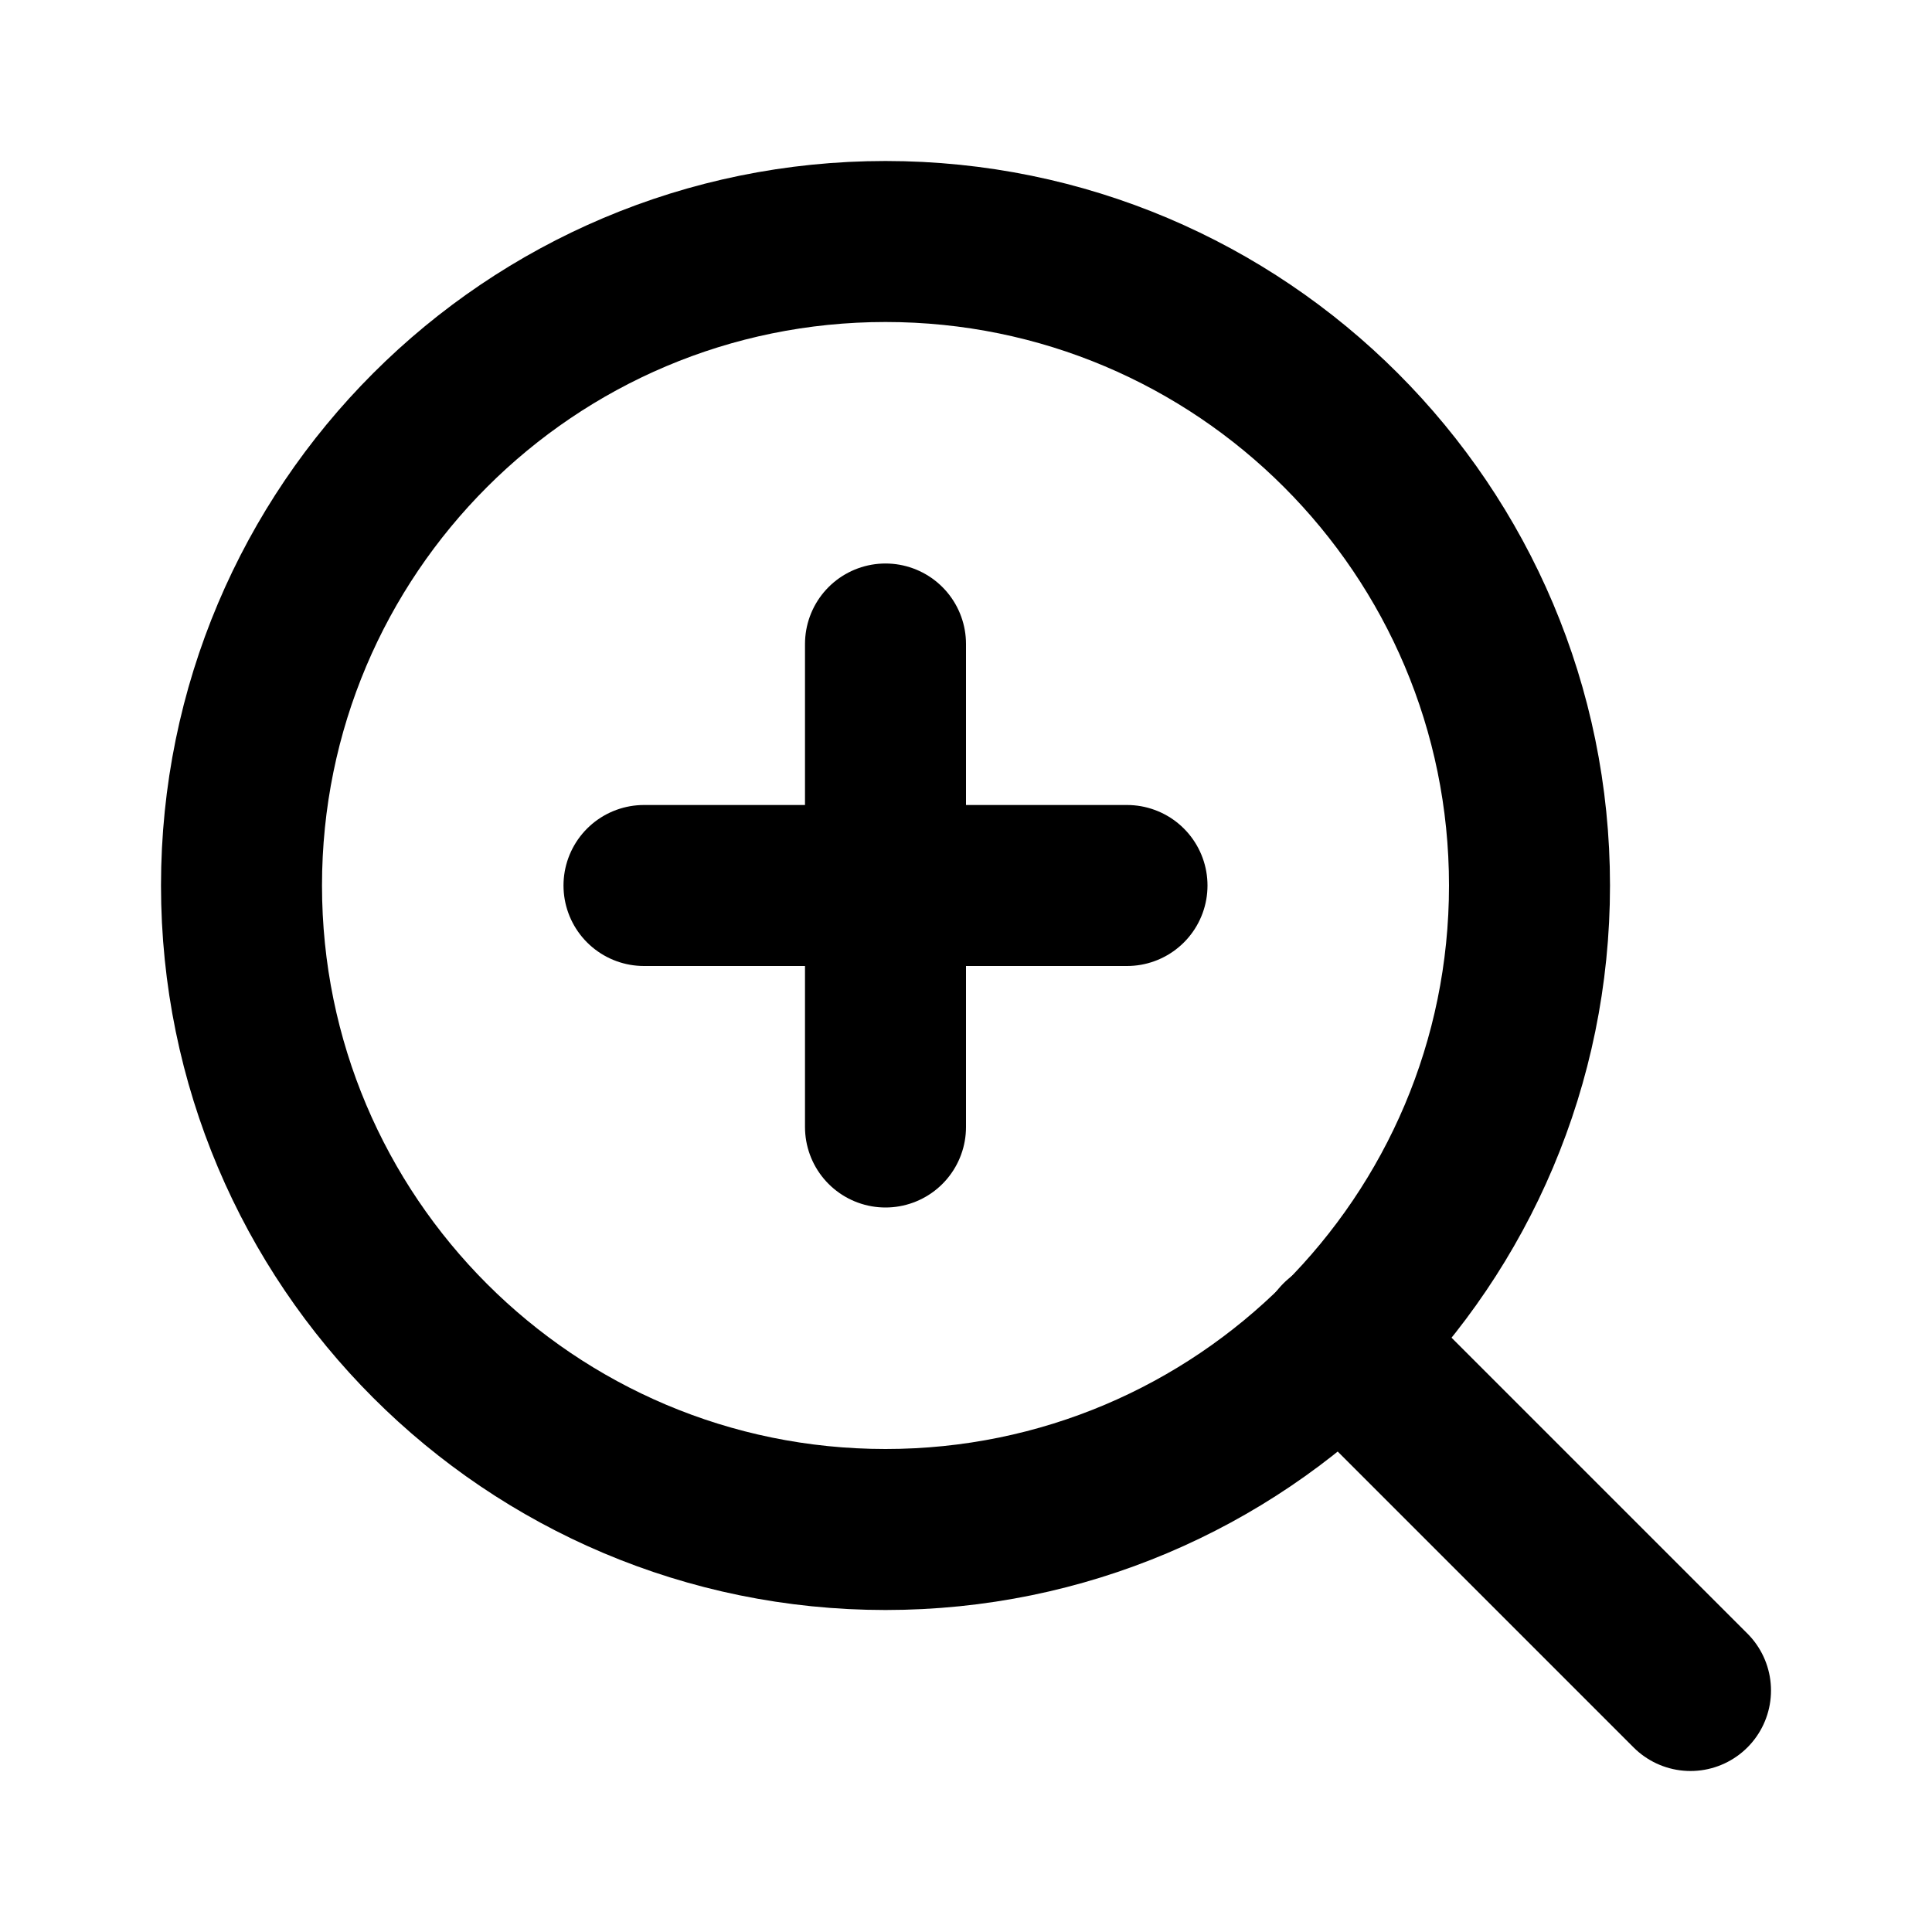
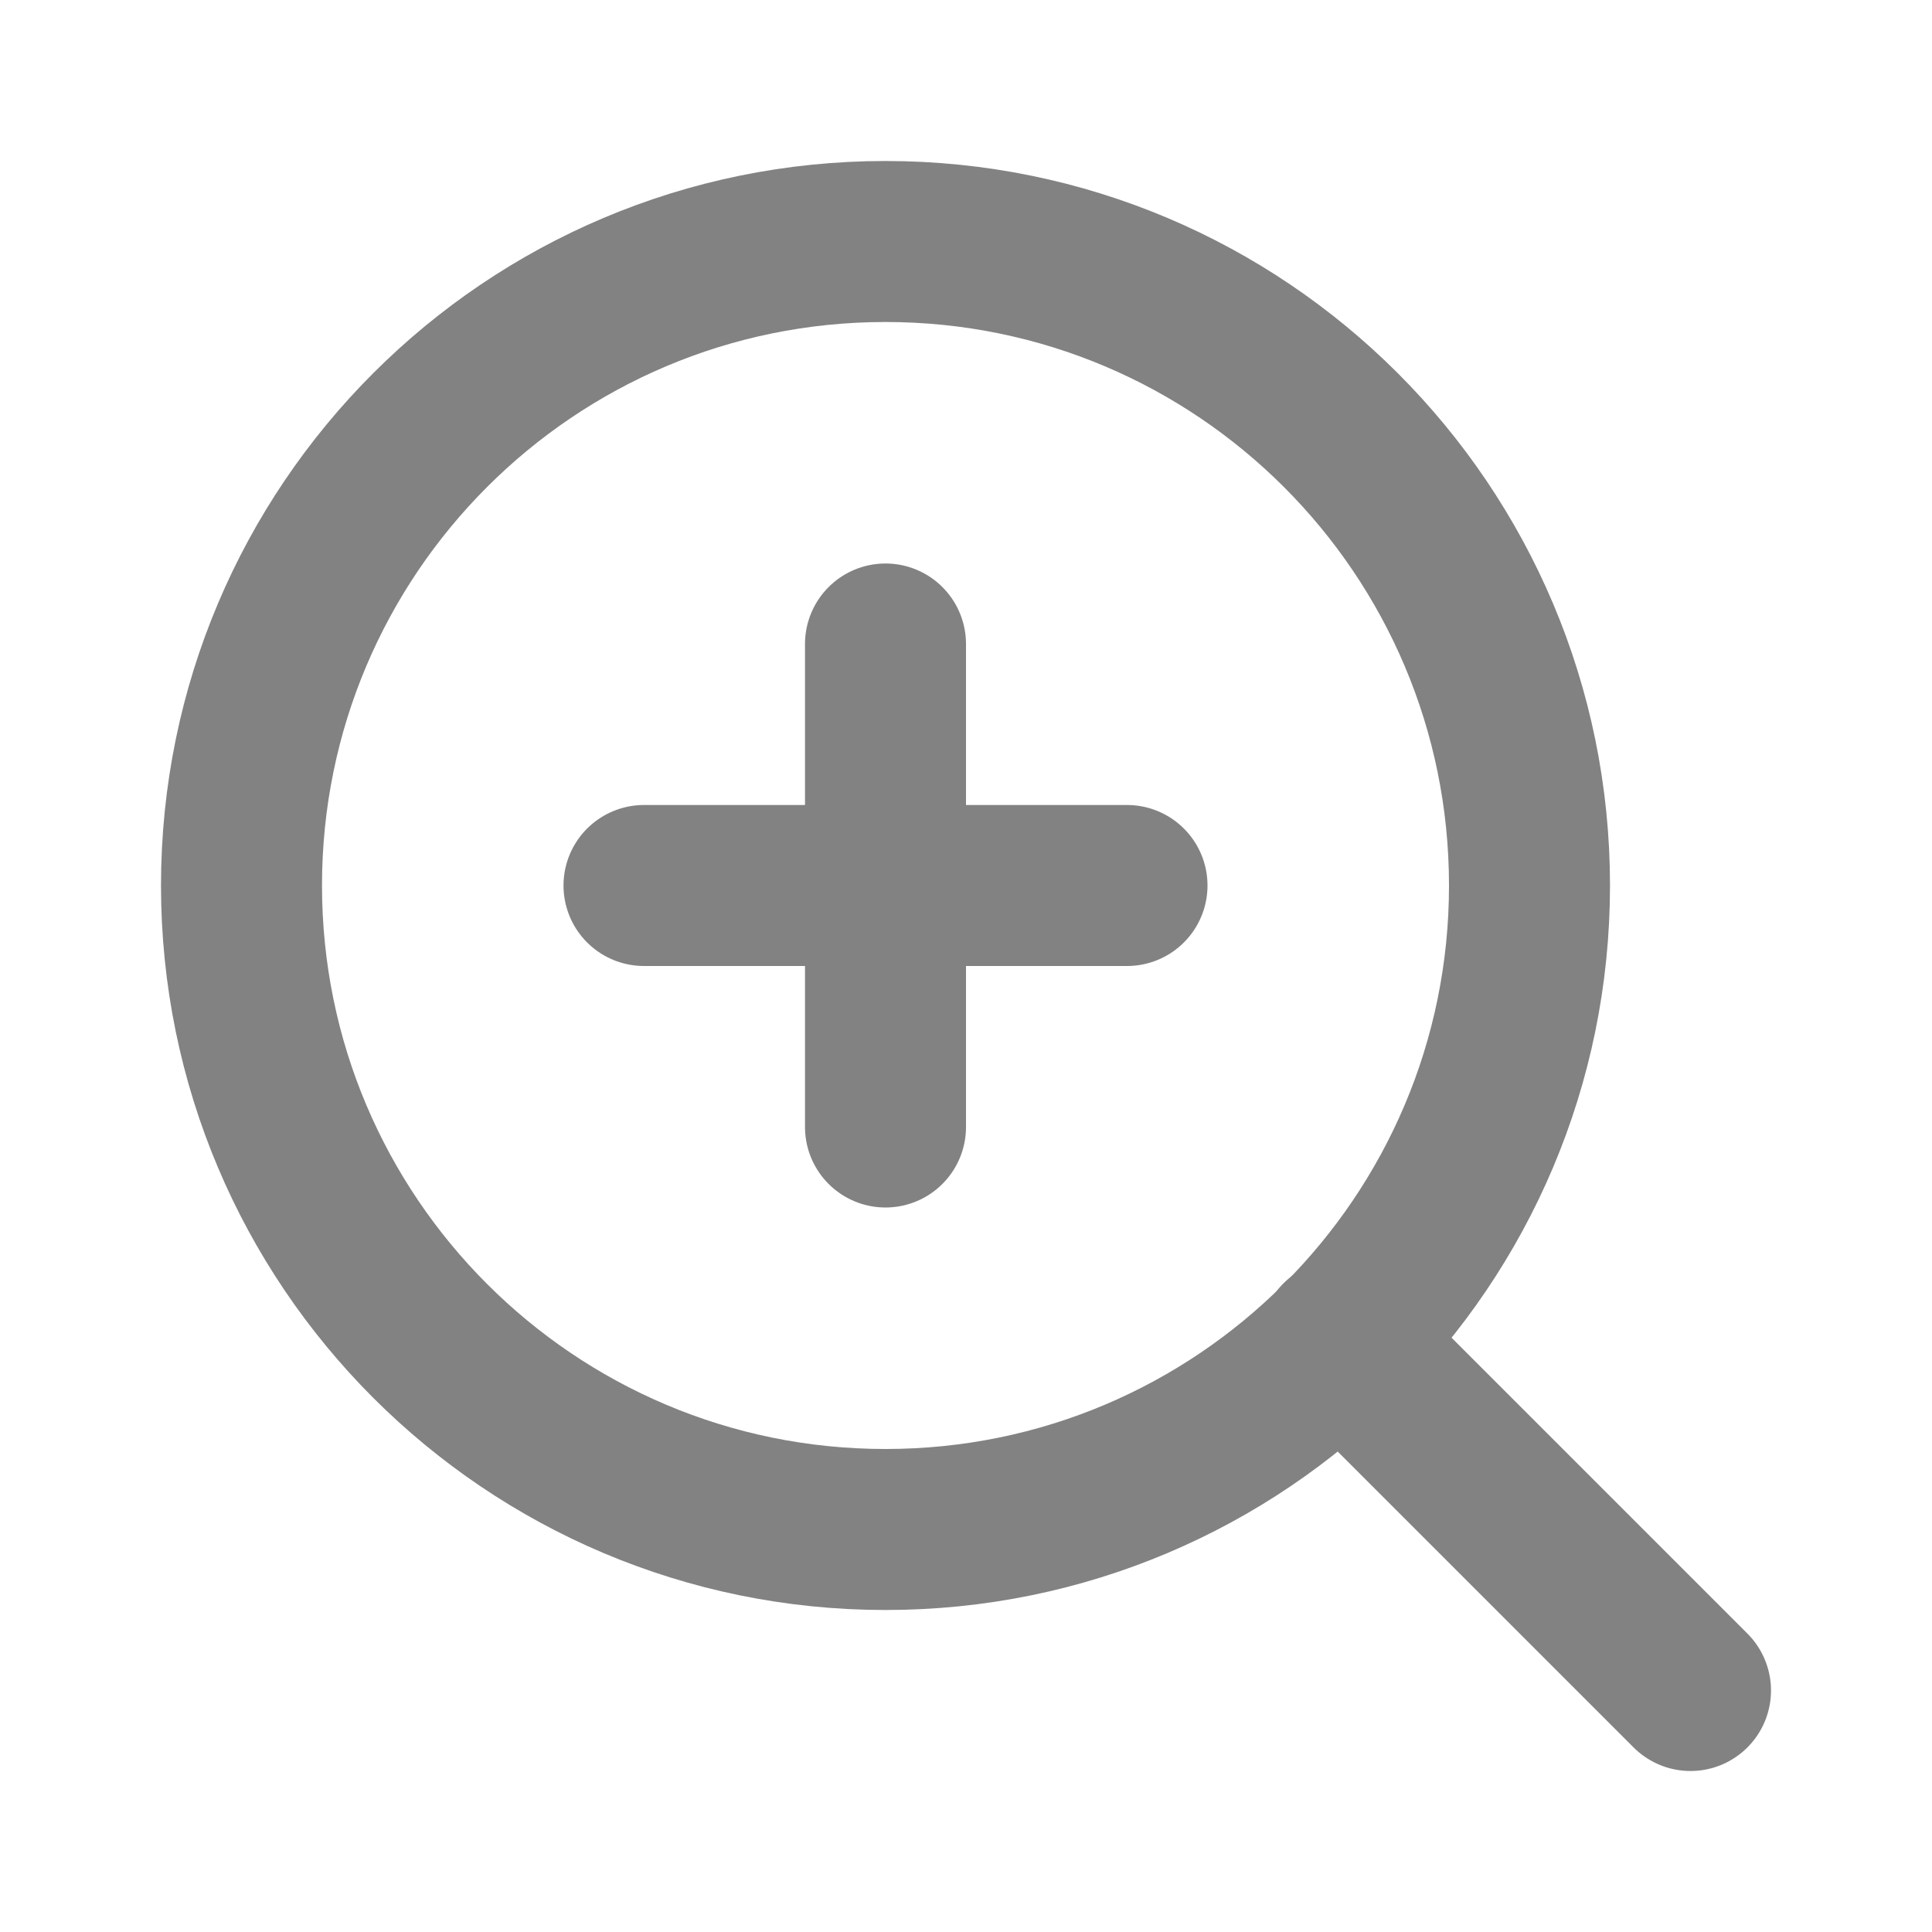
- <svg xmlns="http://www.w3.org/2000/svg" width="24" height="24" viewBox="0 0 24 24" fill="none" stroke="currentColor" stroke-width="2" stroke-linecap="round" stroke-linejoin="round" class="feather feather-zoom-in">
+ <svg xmlns="http://www.w3.org/2000/svg" width="24" height="24" viewBox="0 0 24 24" fill="none" stroke="#828282" stroke-width="2" stroke-linecap="round" stroke-linejoin="round" class="feather feather-zoom-in">
  <circle cx="11" cy="11" r="8" />
  <line x1="21" y1="21" x2="16.65" y2="16.65" />
  <line x1="11" y1="8" x2="11" y2="14" />
  <line x1="8" y1="11" x2="14" y2="11" />
</svg>
